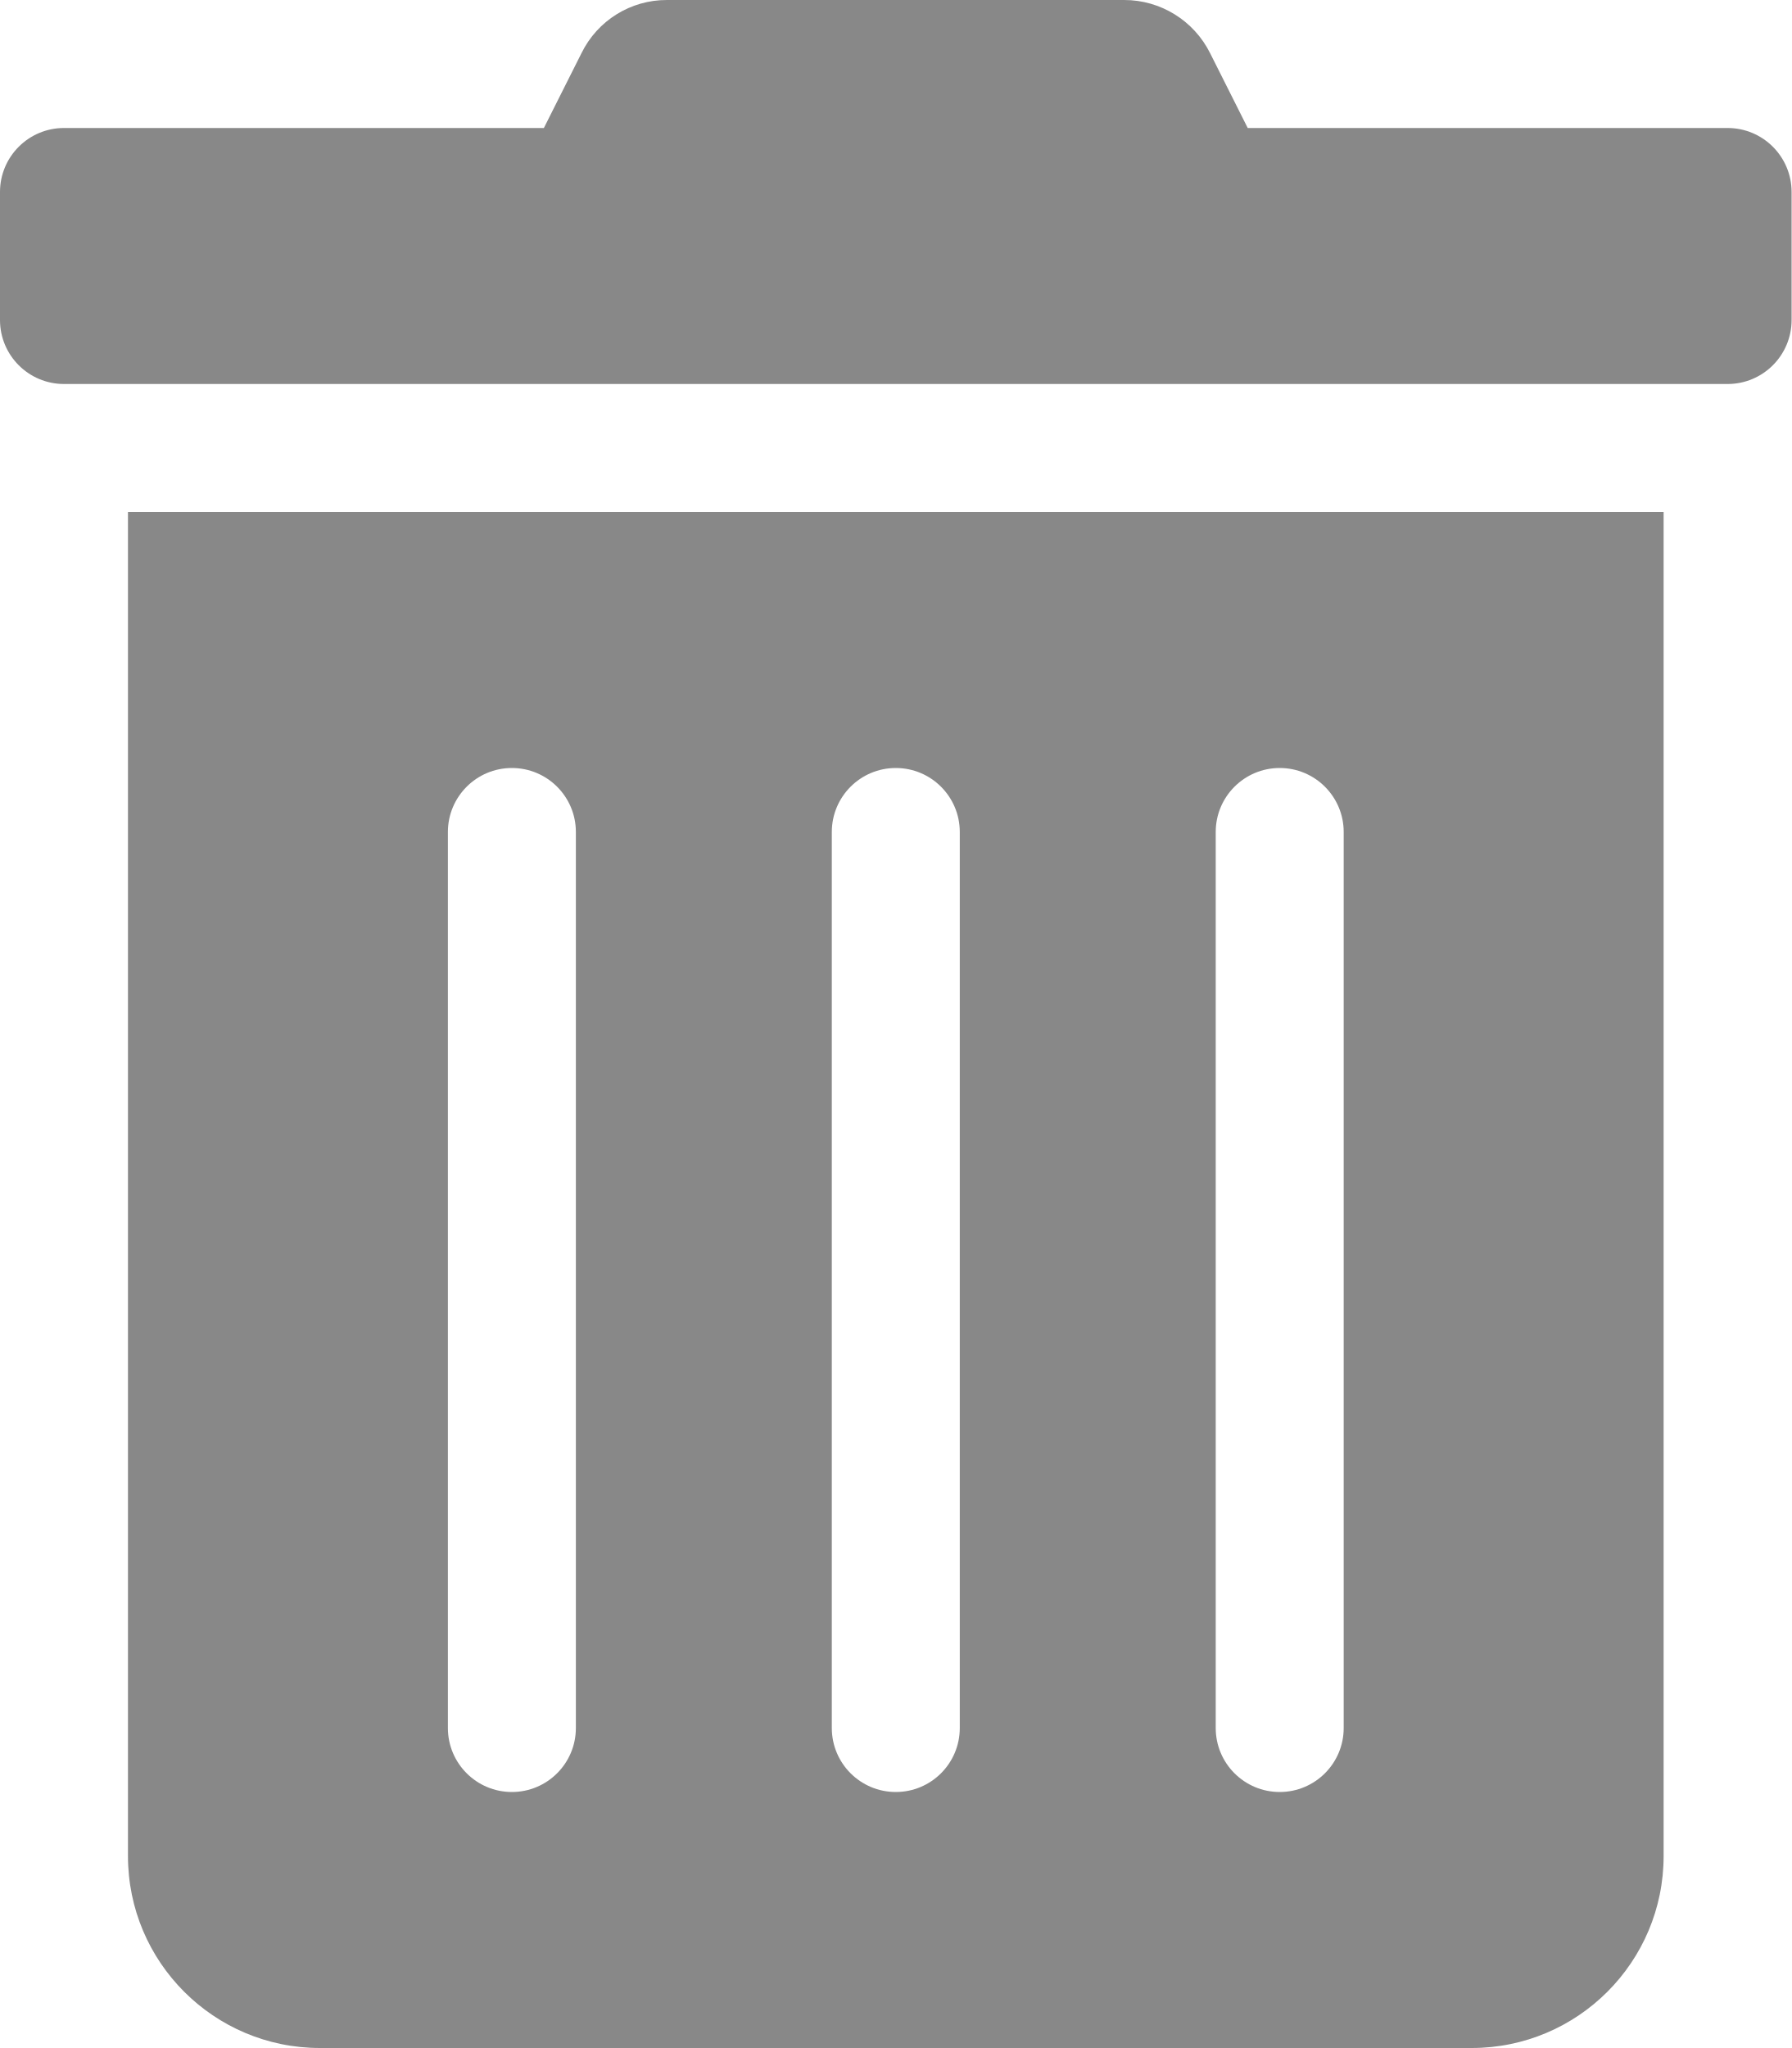
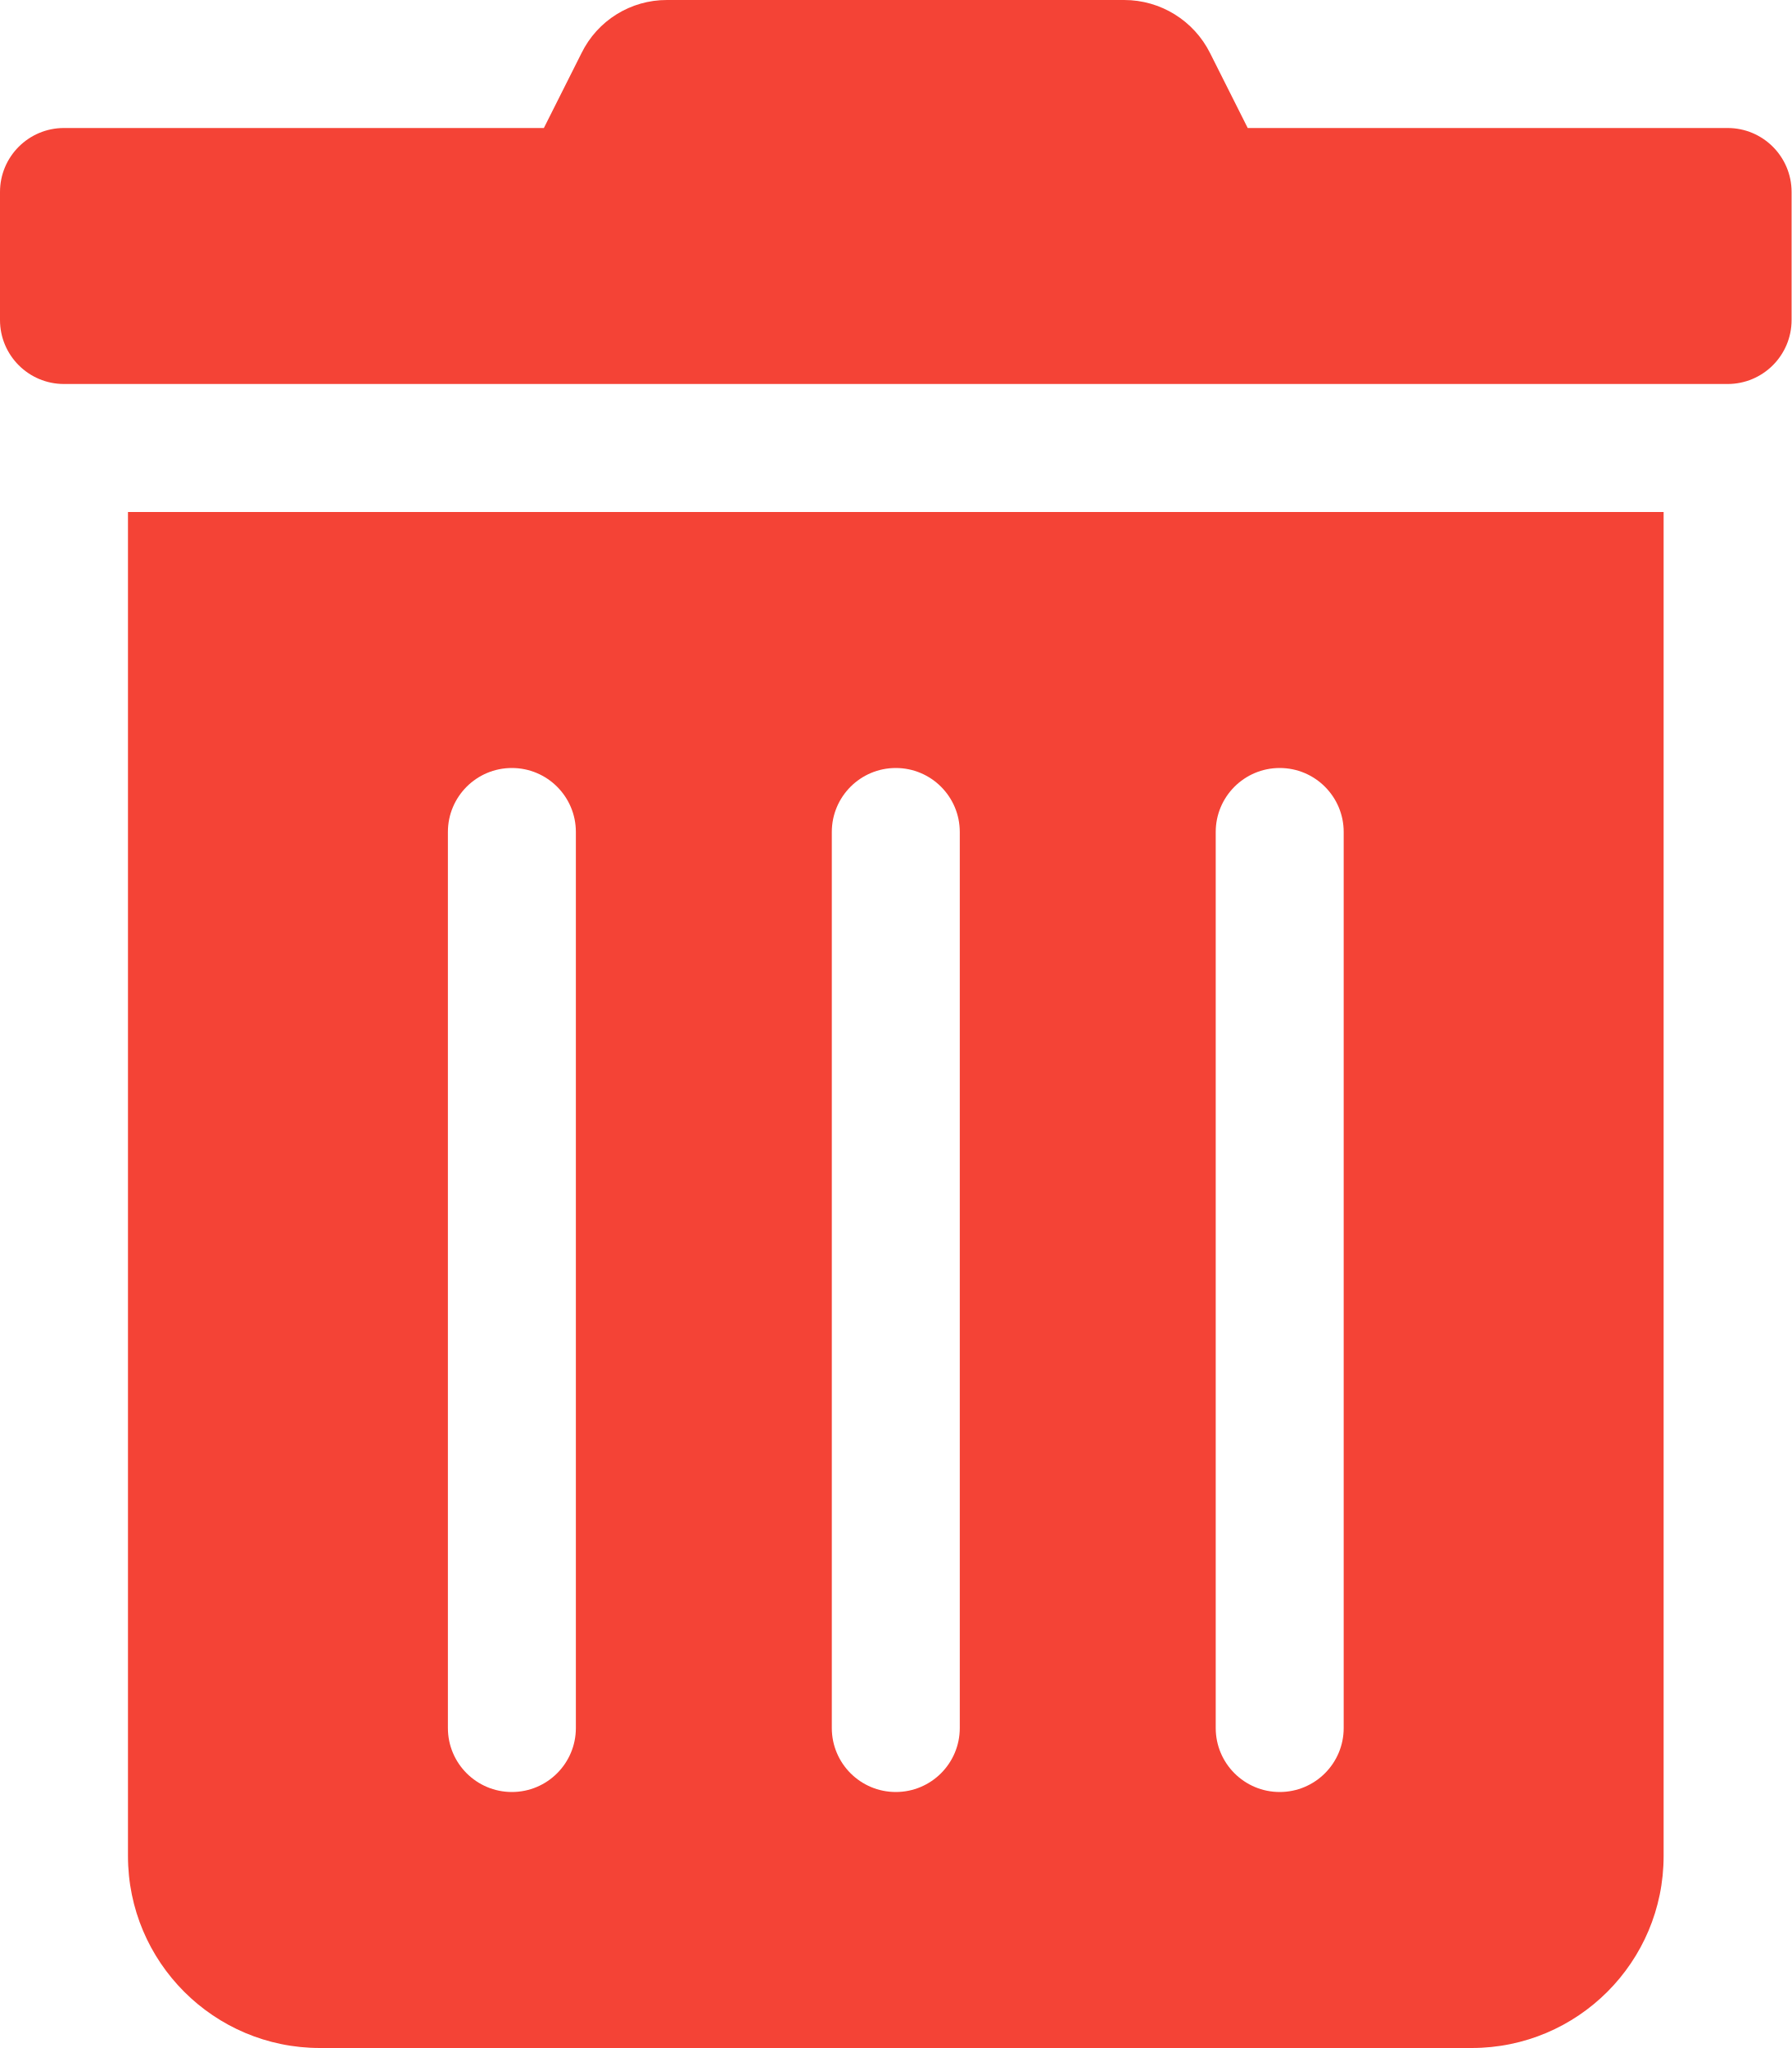
<svg xmlns="http://www.w3.org/2000/svg" viewBox="0 0 448 512">
-   <path style="fill: #888" d="M32 464a48 48 0 0 0 48 48h288a48 48 0 0 0 48-48V128H32zm272-256a16 16 0 0 1 32 0v224a16 16 0 0 1-32 0zm-96 0a16 16 0 0 1 32 0v224a16 16 0 0 1-32 0zm-96 0a16 16 0 0 1 32 0v224a16 16 0 0 1-32 0zM432 32H312l-9.4-18.7A24 24 0 0 0 281.1 0H166.8a23.72 23.72 0 0 0-21.4 13.3L136 32H16A16 16 0 0 0 0 48v32a16 16 0 0 0 16 16h416a16 16 0 0 0 16-16V48a16 16 0 0 0-16-16z" />
+   <path style="fill: #f44336" d="M32 464a48 48 0 0 0 48 48h288a48 48 0 0 0 48-48V128H32zm272-256a16 16 0 0 1 32 0v224a16 16 0 0 1-32 0zm-96 0a16 16 0 0 1 32 0v224a16 16 0 0 1-32 0zm-96 0a16 16 0 0 1 32 0v224a16 16 0 0 1-32 0zM432 32H312l-9.4-18.7A24 24 0 0 0 281.1 0H166.8a23.72 23.72 0 0 0-21.4 13.3L136 32H16A16 16 0 0 0 0 48v32a16 16 0 0 0 16 16h416a16 16 0 0 0 16-16V48a16 16 0 0 0-16-16z" />
</svg>
